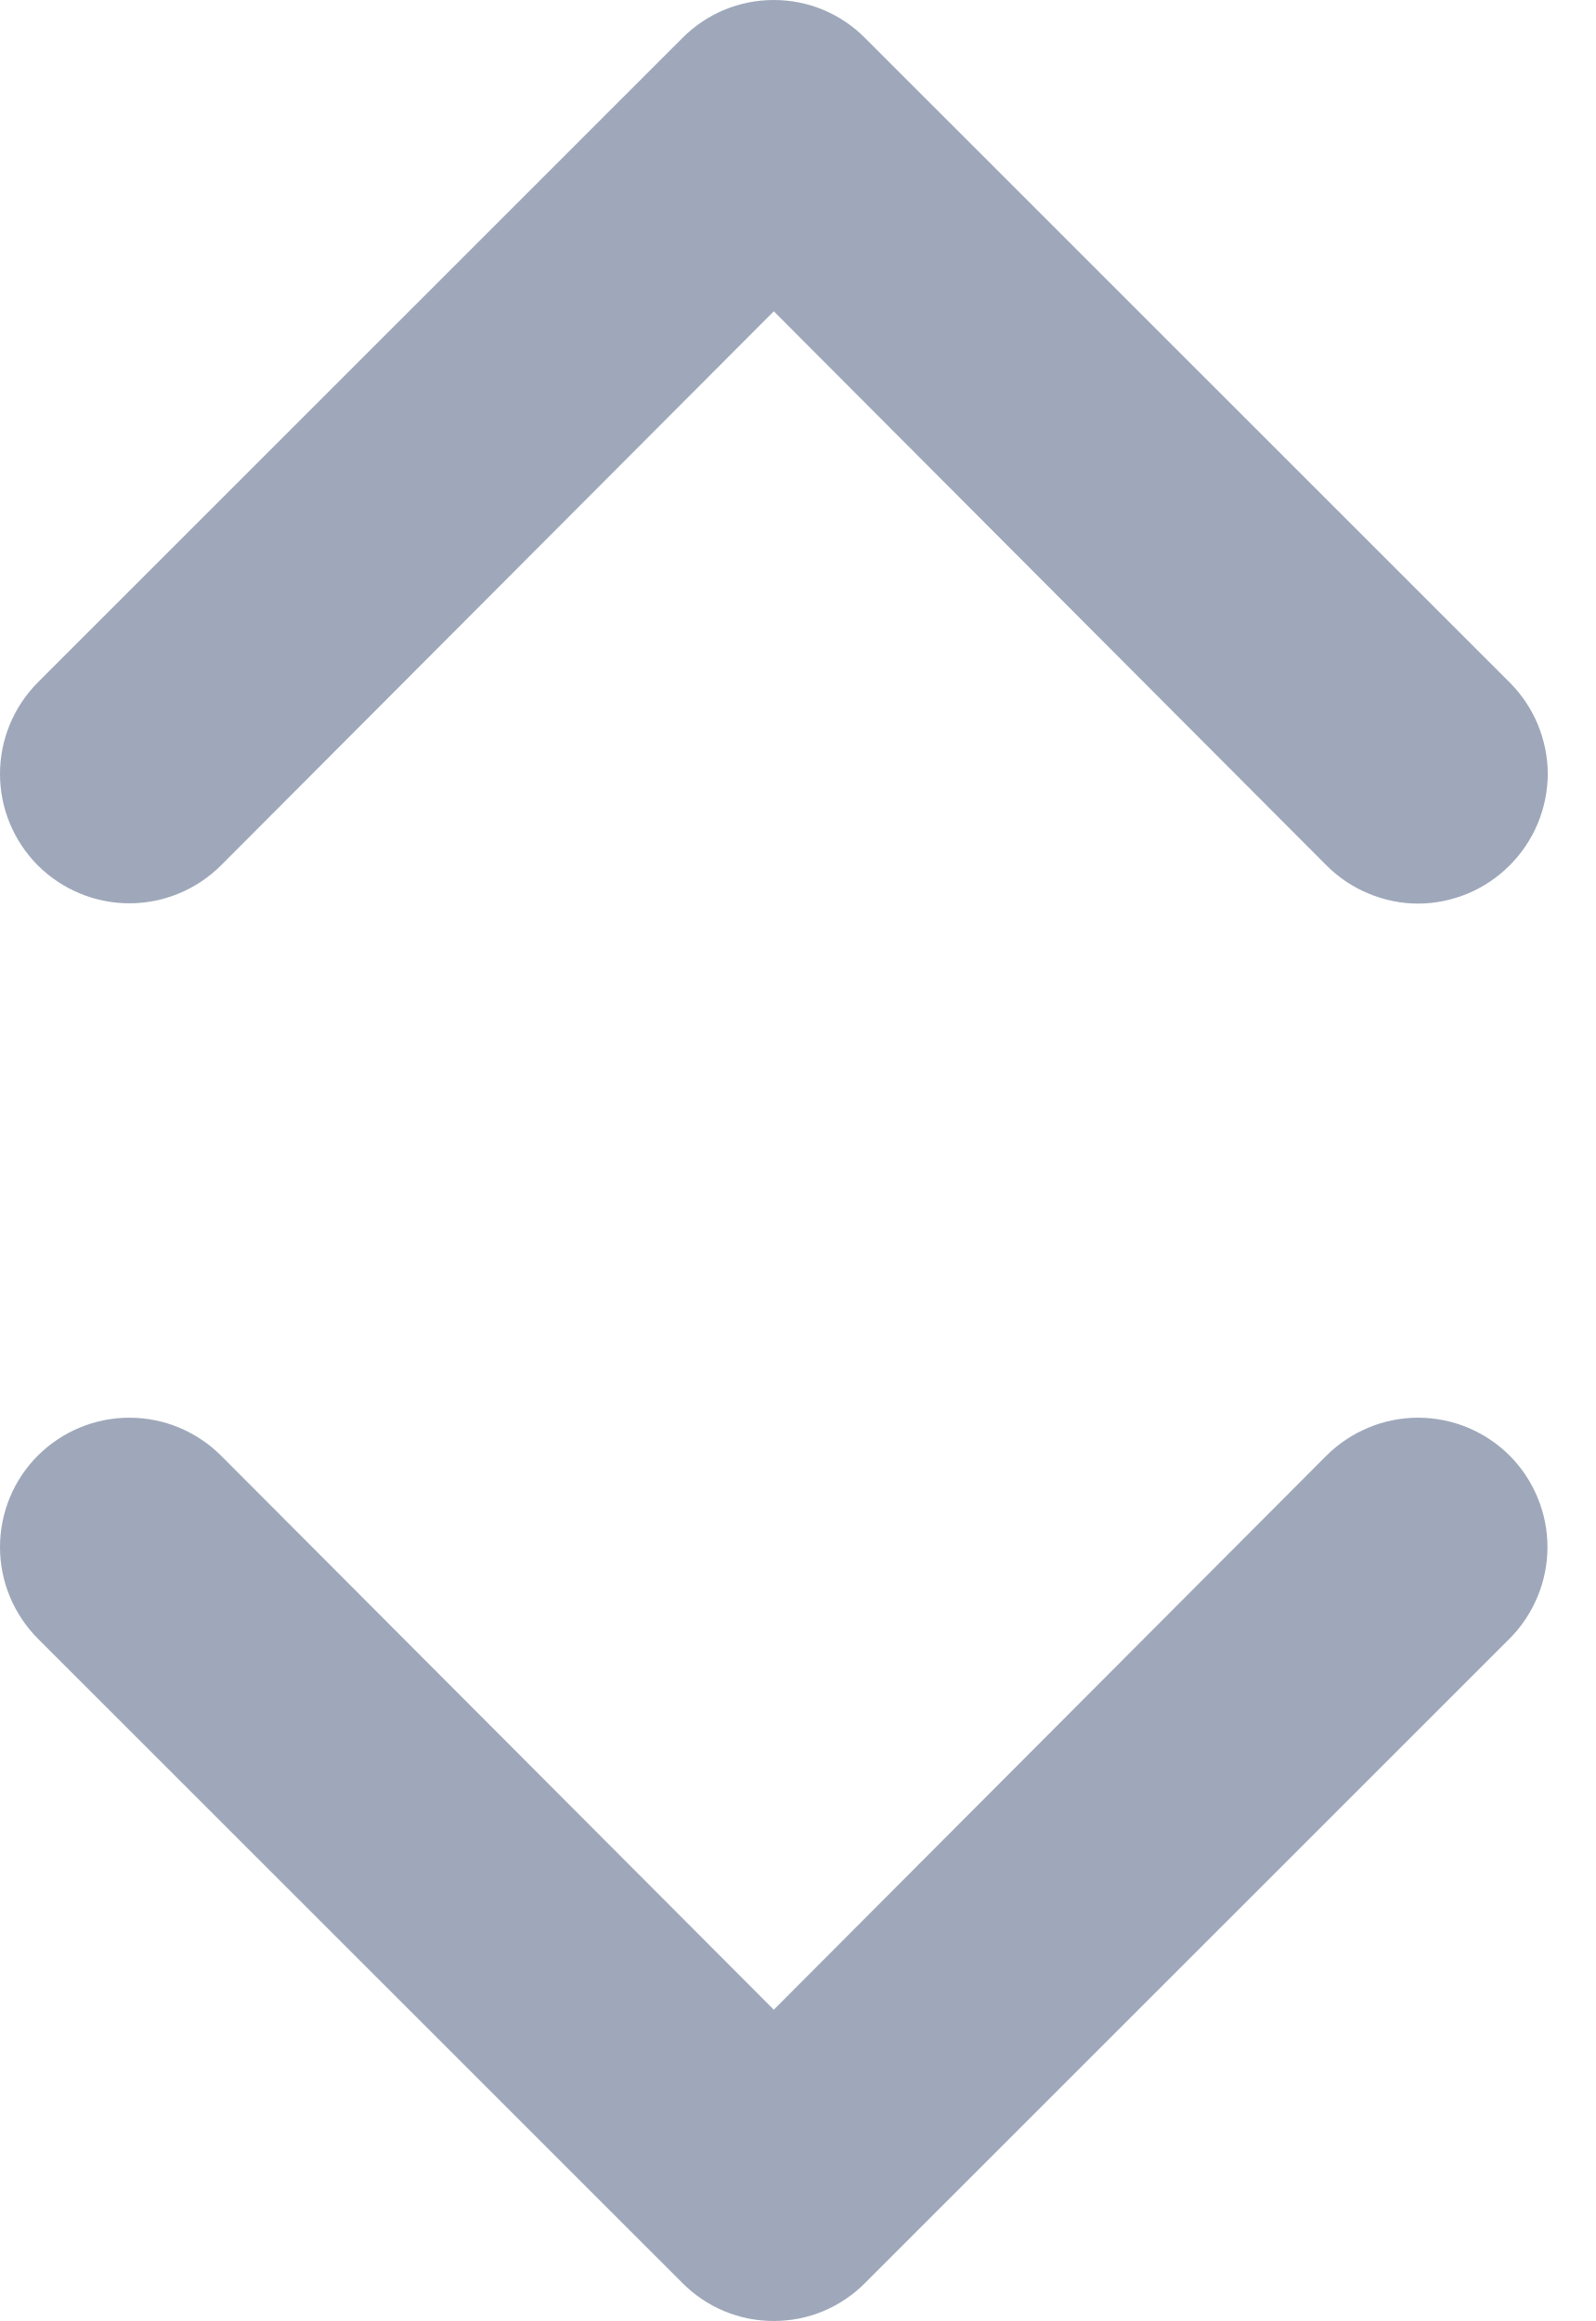
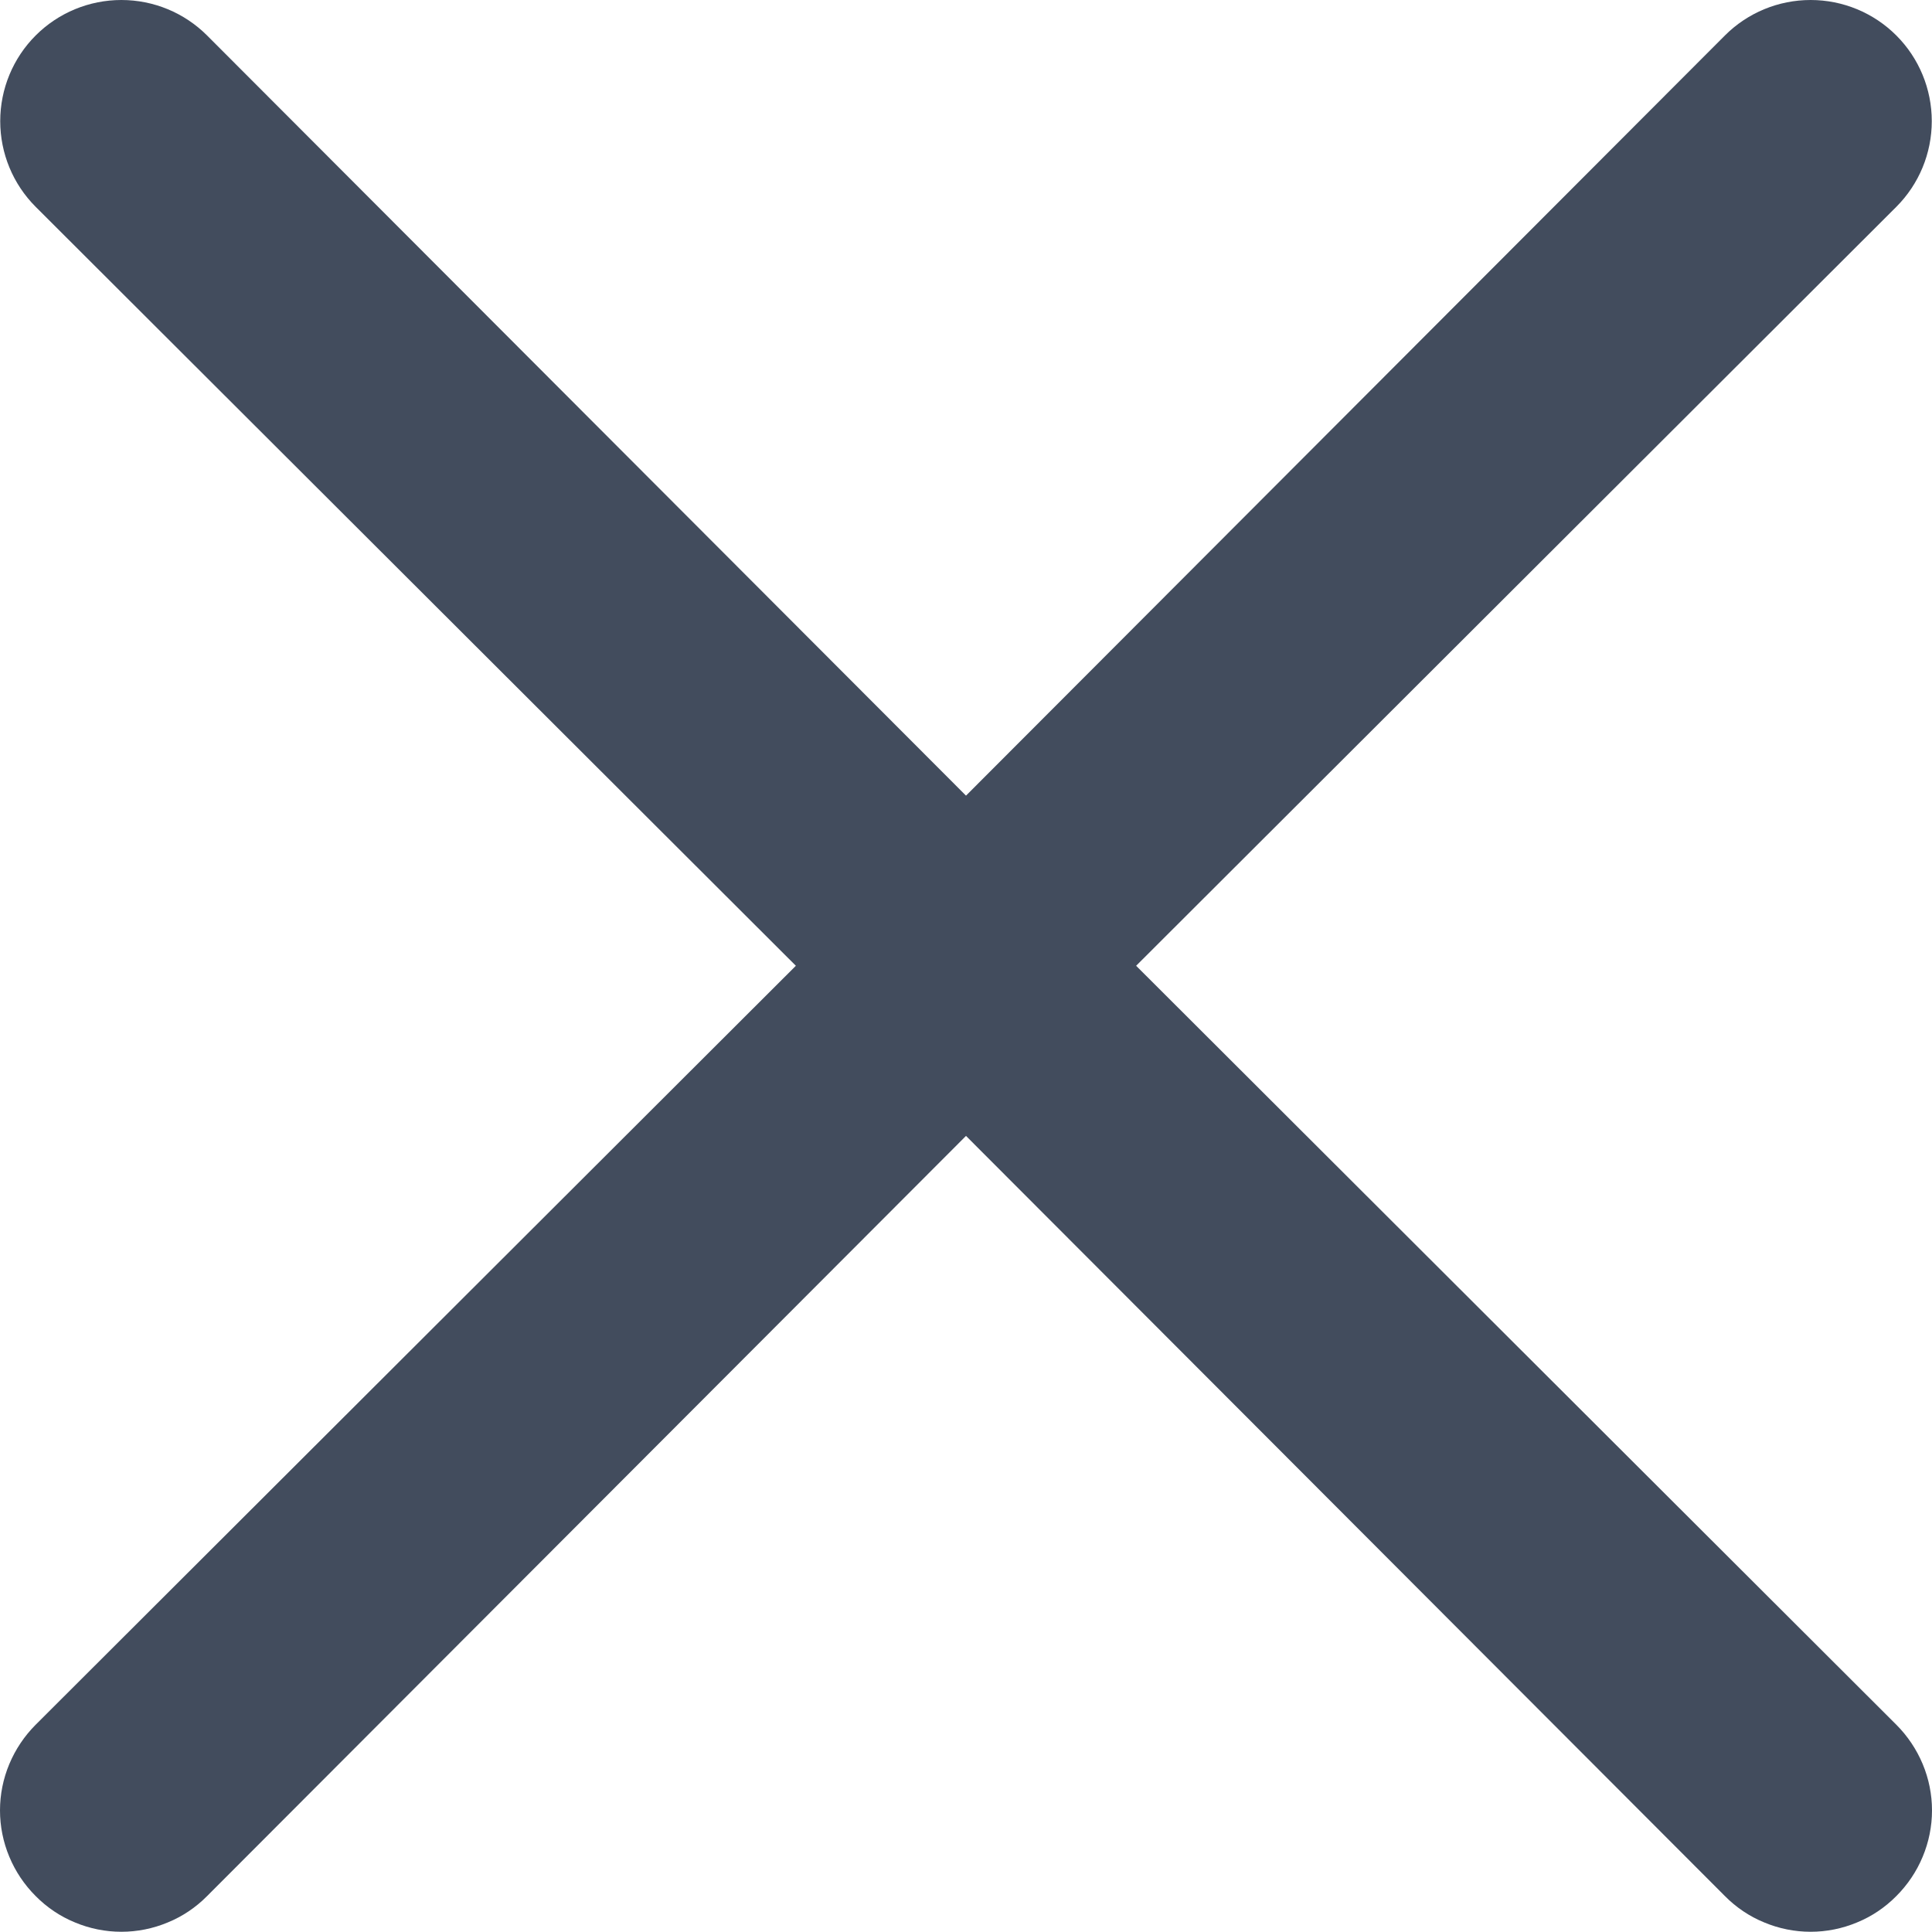
- <svg xmlns="http://www.w3.org/2000/svg" width="11" height="16" viewBox="0 0 11 16" fill="none">
-   <path d="M9.144 10.034L5.334 13.854L1.523 10.034C1.355 9.867 1.129 9.773 0.892 9.773C0.655 9.773 0.429 9.867 0.261 10.034C0.094 10.201 0 10.428 0 10.665C0 10.902 0.094 11.128 0.261 11.296L4.703 15.737C4.785 15.82 4.884 15.887 4.992 15.932C5.1 15.977 5.216 16 5.334 16C5.451 16 5.567 15.977 5.675 15.932C5.783 15.887 5.882 15.82 5.964 15.737L10.406 11.296C10.489 11.213 10.554 11.114 10.599 11.006C10.644 10.898 10.667 10.782 10.667 10.665C10.667 10.548 10.644 10.432 10.599 10.324C10.554 10.215 10.489 10.117 10.406 10.034C10.323 9.951 10.225 9.886 10.117 9.841C10.008 9.796 9.892 9.773 9.775 9.773C9.658 9.773 9.542 9.796 9.434 9.841C9.326 9.886 9.227 9.951 9.144 10.034V10.034ZM1.523 5.966L5.334 2.146L9.144 5.966C9.227 6.049 9.325 6.115 9.434 6.16C9.542 6.205 9.658 6.229 9.775 6.229C9.892 6.229 10.008 6.205 10.117 6.16C10.225 6.115 10.323 6.049 10.406 5.966C10.489 5.883 10.555 5.785 10.6 5.677C10.645 5.568 10.669 5.452 10.669 5.335C10.669 5.218 10.645 5.102 10.6 4.993C10.555 4.885 10.489 4.787 10.406 4.704L5.964 0.263C5.882 0.18 5.783 0.113 5.675 0.068C5.567 0.023 5.451 0 5.334 0C5.216 0 5.1 0.023 4.992 0.068C4.884 0.113 4.785 0.18 4.703 0.263L0.261 4.704C0.094 4.872 0 5.098 0 5.335C0 5.572 0.094 5.798 0.261 5.966C0.429 6.133 0.655 6.227 0.892 6.227C1.129 6.227 1.355 6.133 1.523 5.966Z" fill="#9EA8BA" />
+ <svg xmlns="http://www.w3.org/2000/svg" width="17" height="17" viewBox="0 0 17 17" fill="none">
+   <path d="M9.997 8.498L16.686 1.82C16.886 1.62 16.998 1.349 16.998 1.066C16.998 0.783 16.886 0.512 16.686 0.312C16.486 0.112 16.215 0 15.932 0C15.649 0 15.378 0.112 15.178 0.312L8.5 7.001L1.822 0.312C1.622 0.112 1.351 2.51028e-07 1.068 2.53134e-07C0.785 2.55241e-07 0.514 0.112 0.314 0.312C0.114 0.512 0.002 0.783 0.002 1.066C0.002 1.349 0.114 1.62 0.314 1.82L7.003 8.498L0.314 15.176C0.215 15.275 0.136 15.393 0.082 15.522C0.028 15.651 0 15.79 0 15.93C0 16.07 0.028 16.209 0.082 16.338C0.136 16.468 0.215 16.585 0.314 16.684C0.413 16.784 0.53 16.863 0.66 16.916C0.789 16.97 0.928 16.998 1.068 16.998C1.208 16.998 1.347 16.97 1.476 16.916C1.606 16.863 1.723 16.784 1.822 16.684L8.5 9.995L15.178 16.684C15.277 16.784 15.394 16.863 15.524 16.916C15.653 16.97 15.792 16.998 15.932 16.998C16.072 16.998 16.211 16.97 16.34 16.916C16.47 16.863 16.587 16.784 16.686 16.684C16.785 16.585 16.864 16.468 16.918 16.338C16.972 16.209 17 16.07 17 15.93C17 15.79 16.972 15.651 16.918 15.522C16.864 15.393 16.785 15.275 16.686 15.176L9.997 8.498Z" fill="#424C5D" />
</svg>
